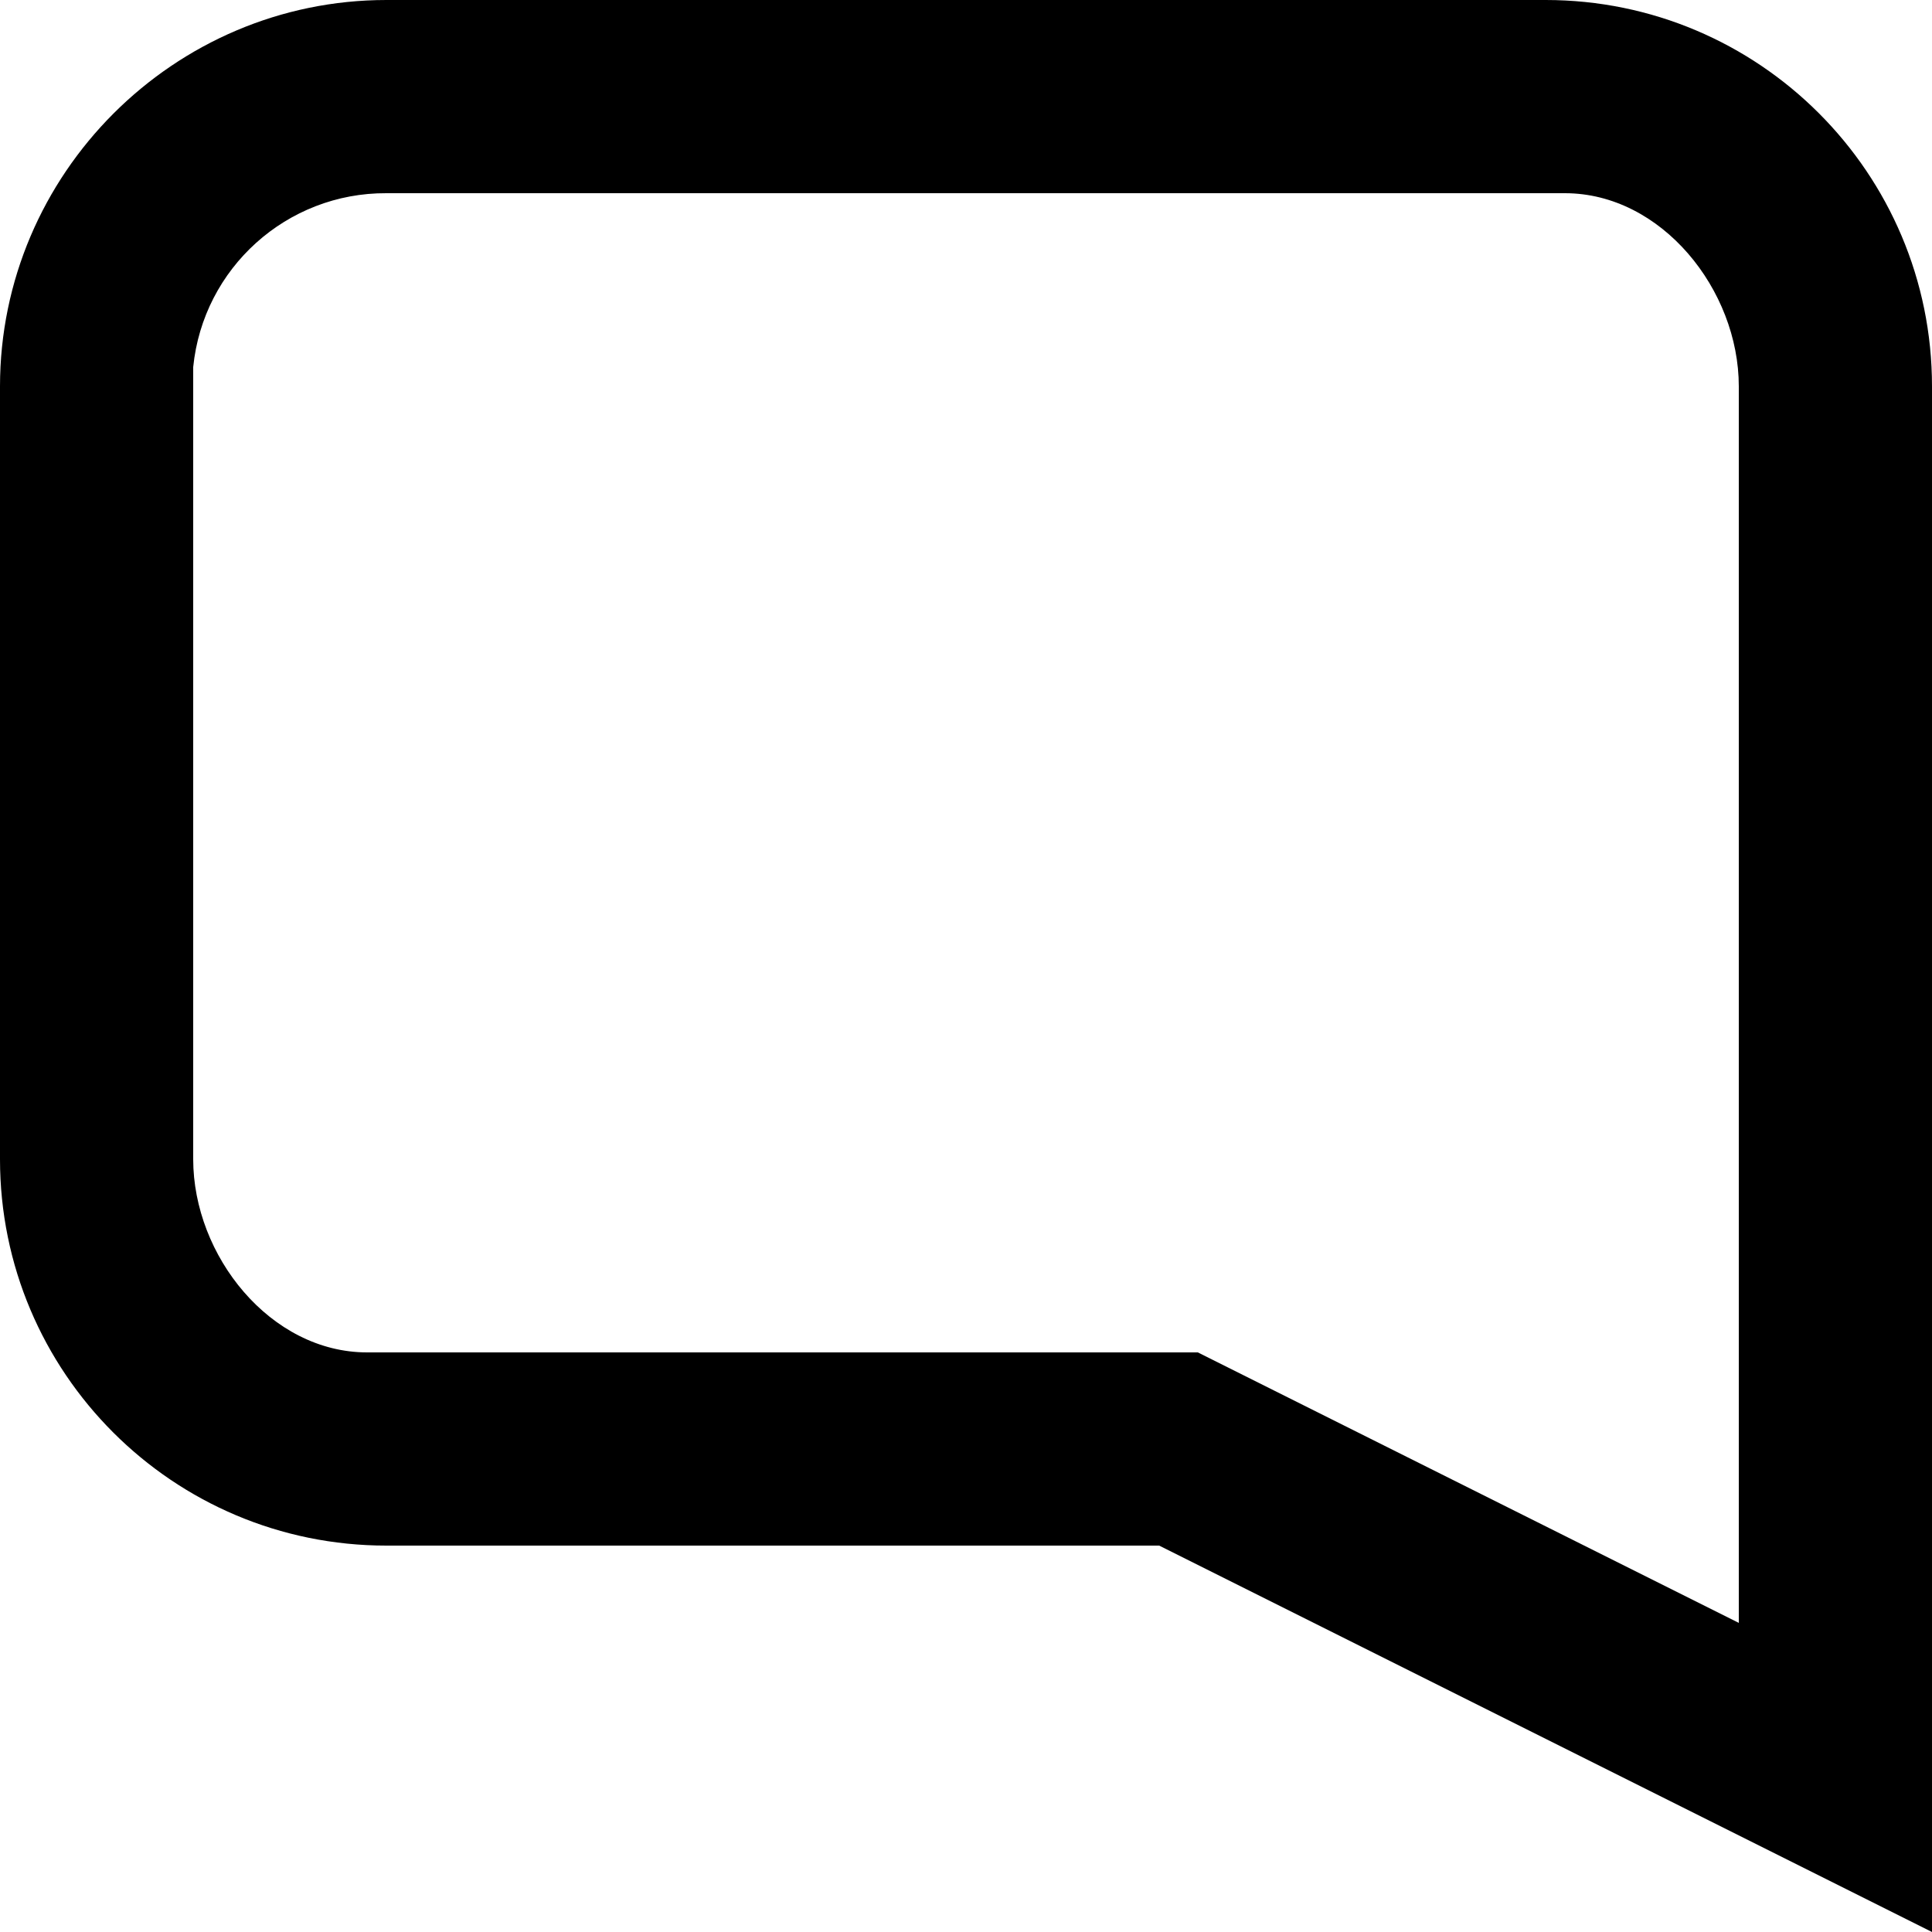
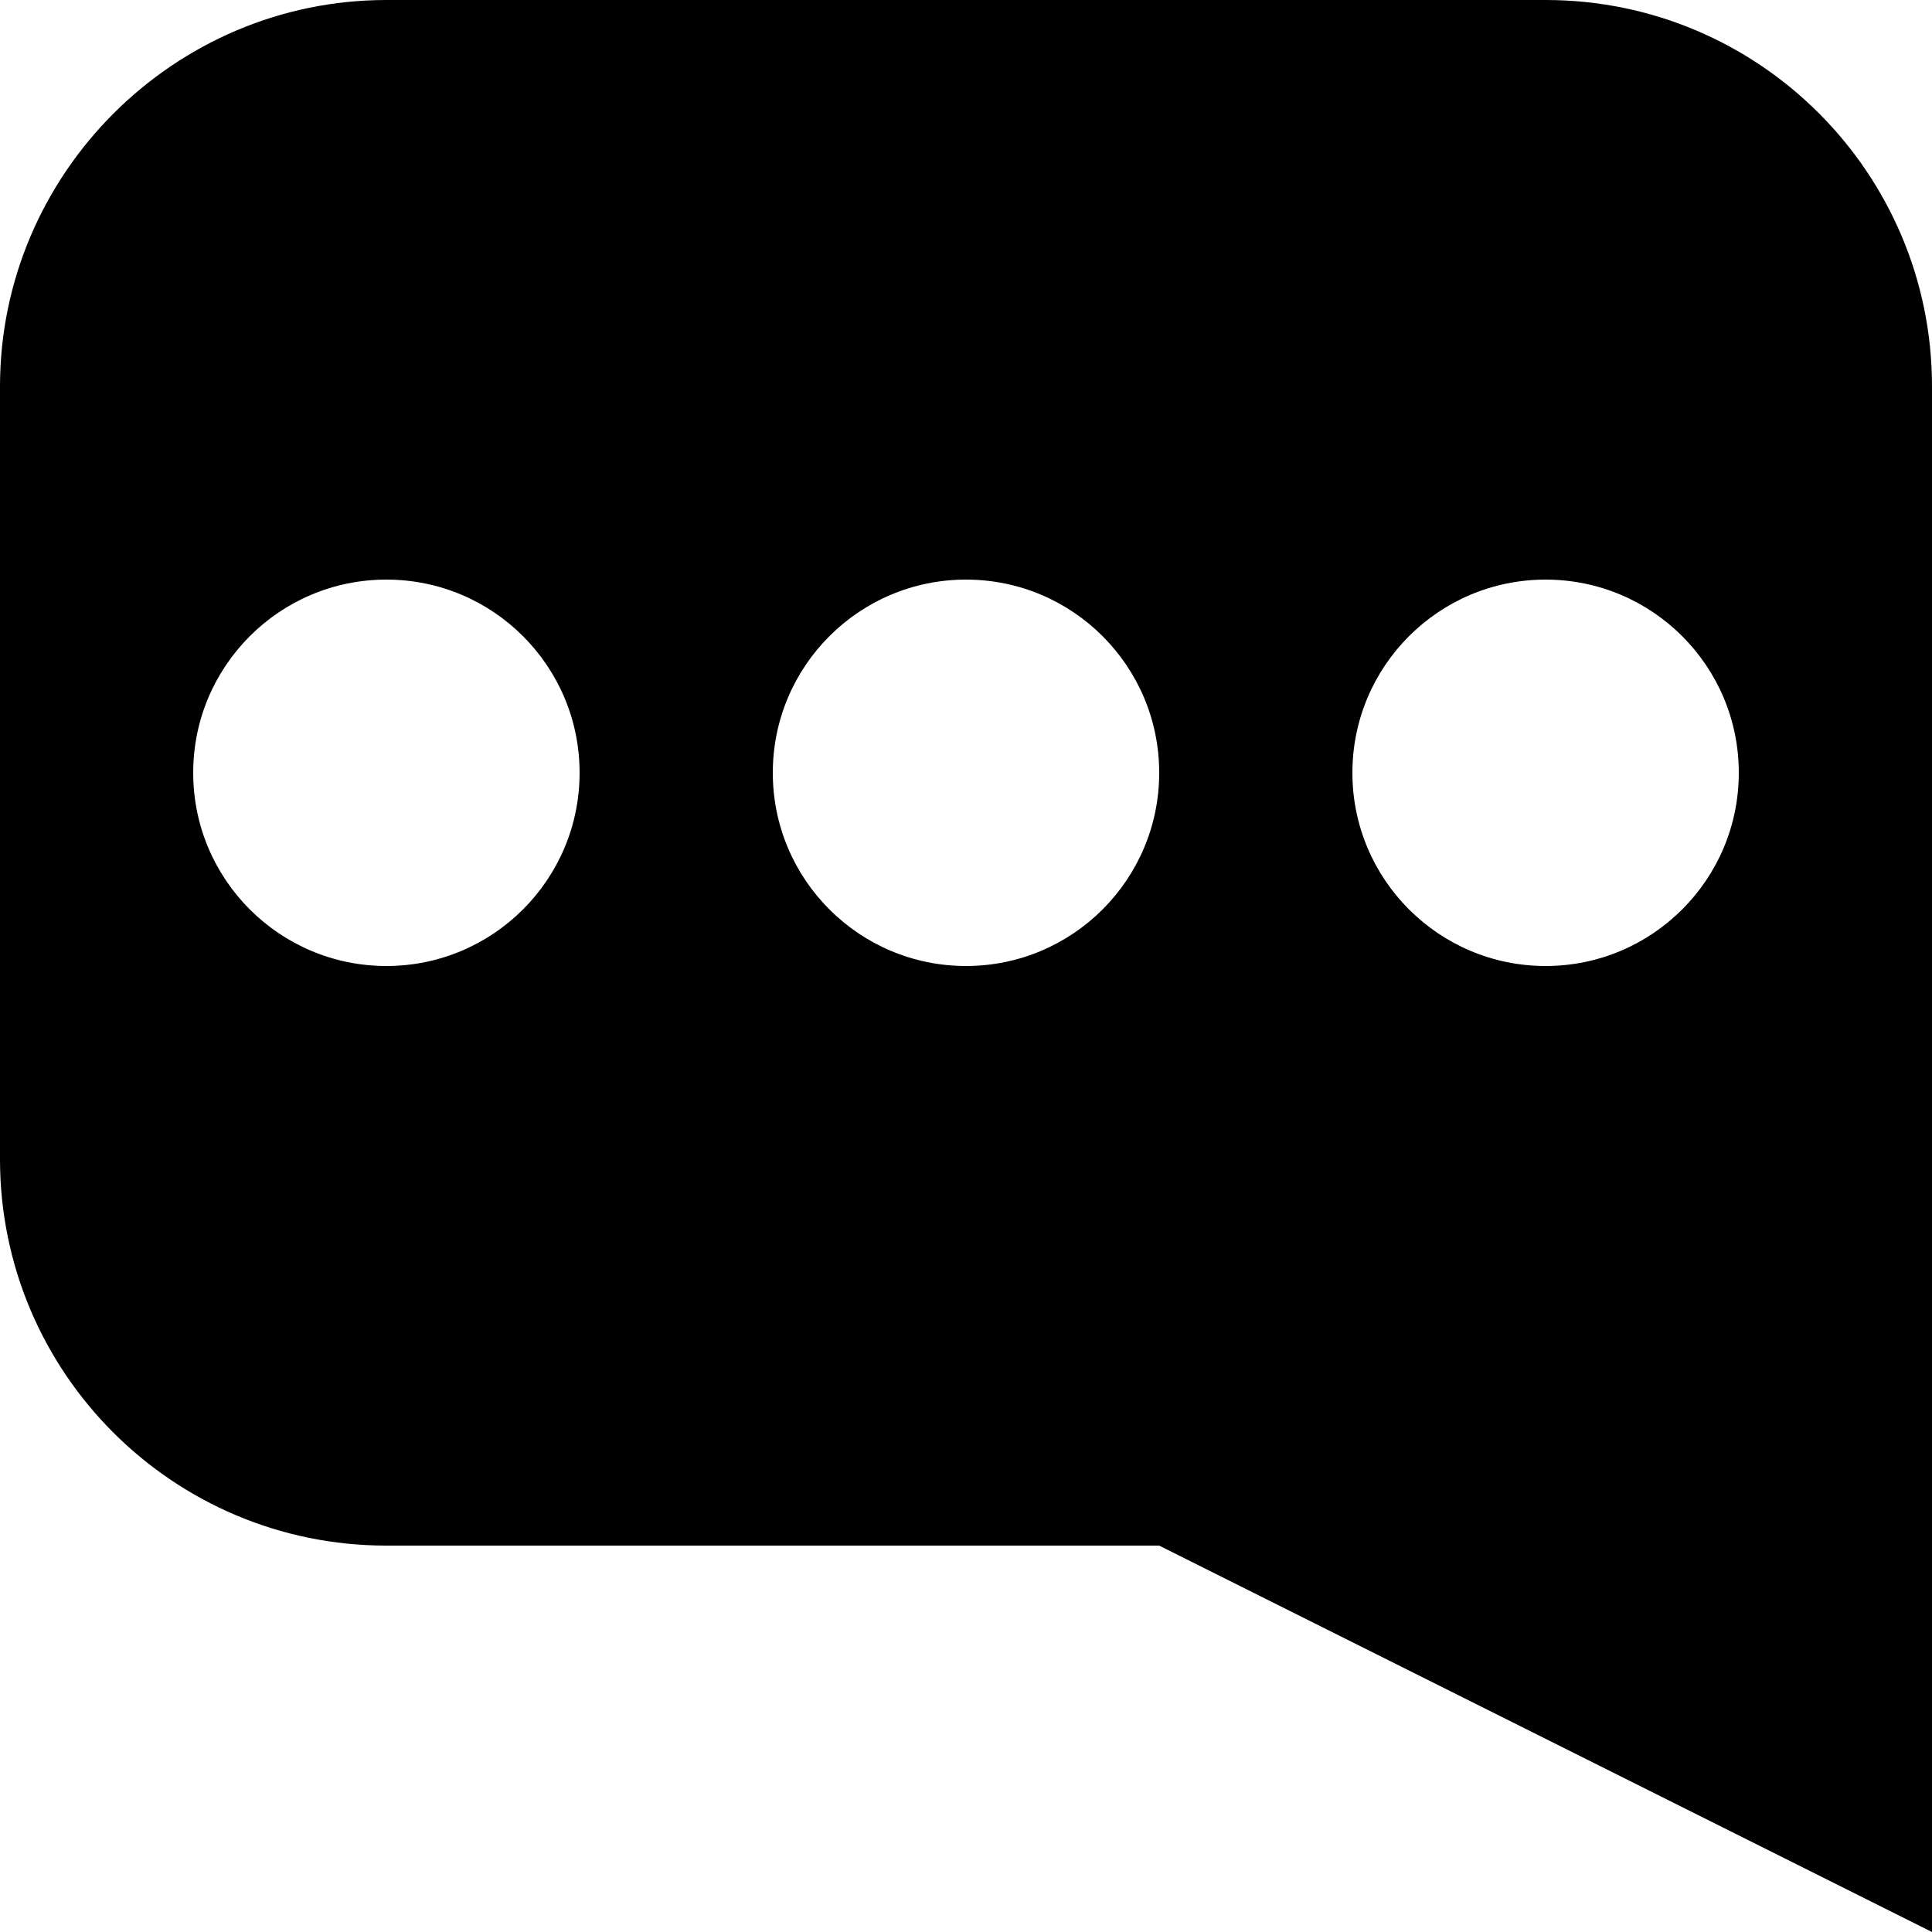
<svg xmlns="http://www.w3.org/2000/svg" width="10" height="10" viewBox="0 0 10 10">
-   <path d="M8 0a2 2 0 0 1 2 2v8L6 8H2a2 2 0 0 1-2-2V2C0 .9.9 0 2 0h6Zm0 1H2a1 1 0 0 0-1 .9V6c0 .5.4 1 .9 1h4.3L9 8.4V2c0-.5-.4-1-.9-1H8Z" />
+   <path d="M8 0a2 2 0 0 1 2 2v8L6 8H2a2 2 0 0 1-2-2V2C0 .9.9 0 2 0h6ZM2 3a1 1 0 1 0 0 2 1 1 0 0 0 0-2Zm3 0a1 1 0 1 0 0 2 1 1 0 0 0 0-2Zm3 0a1 1 0 1 0 0 2 1 1 0 0 0 0-2Z" />
</svg>
